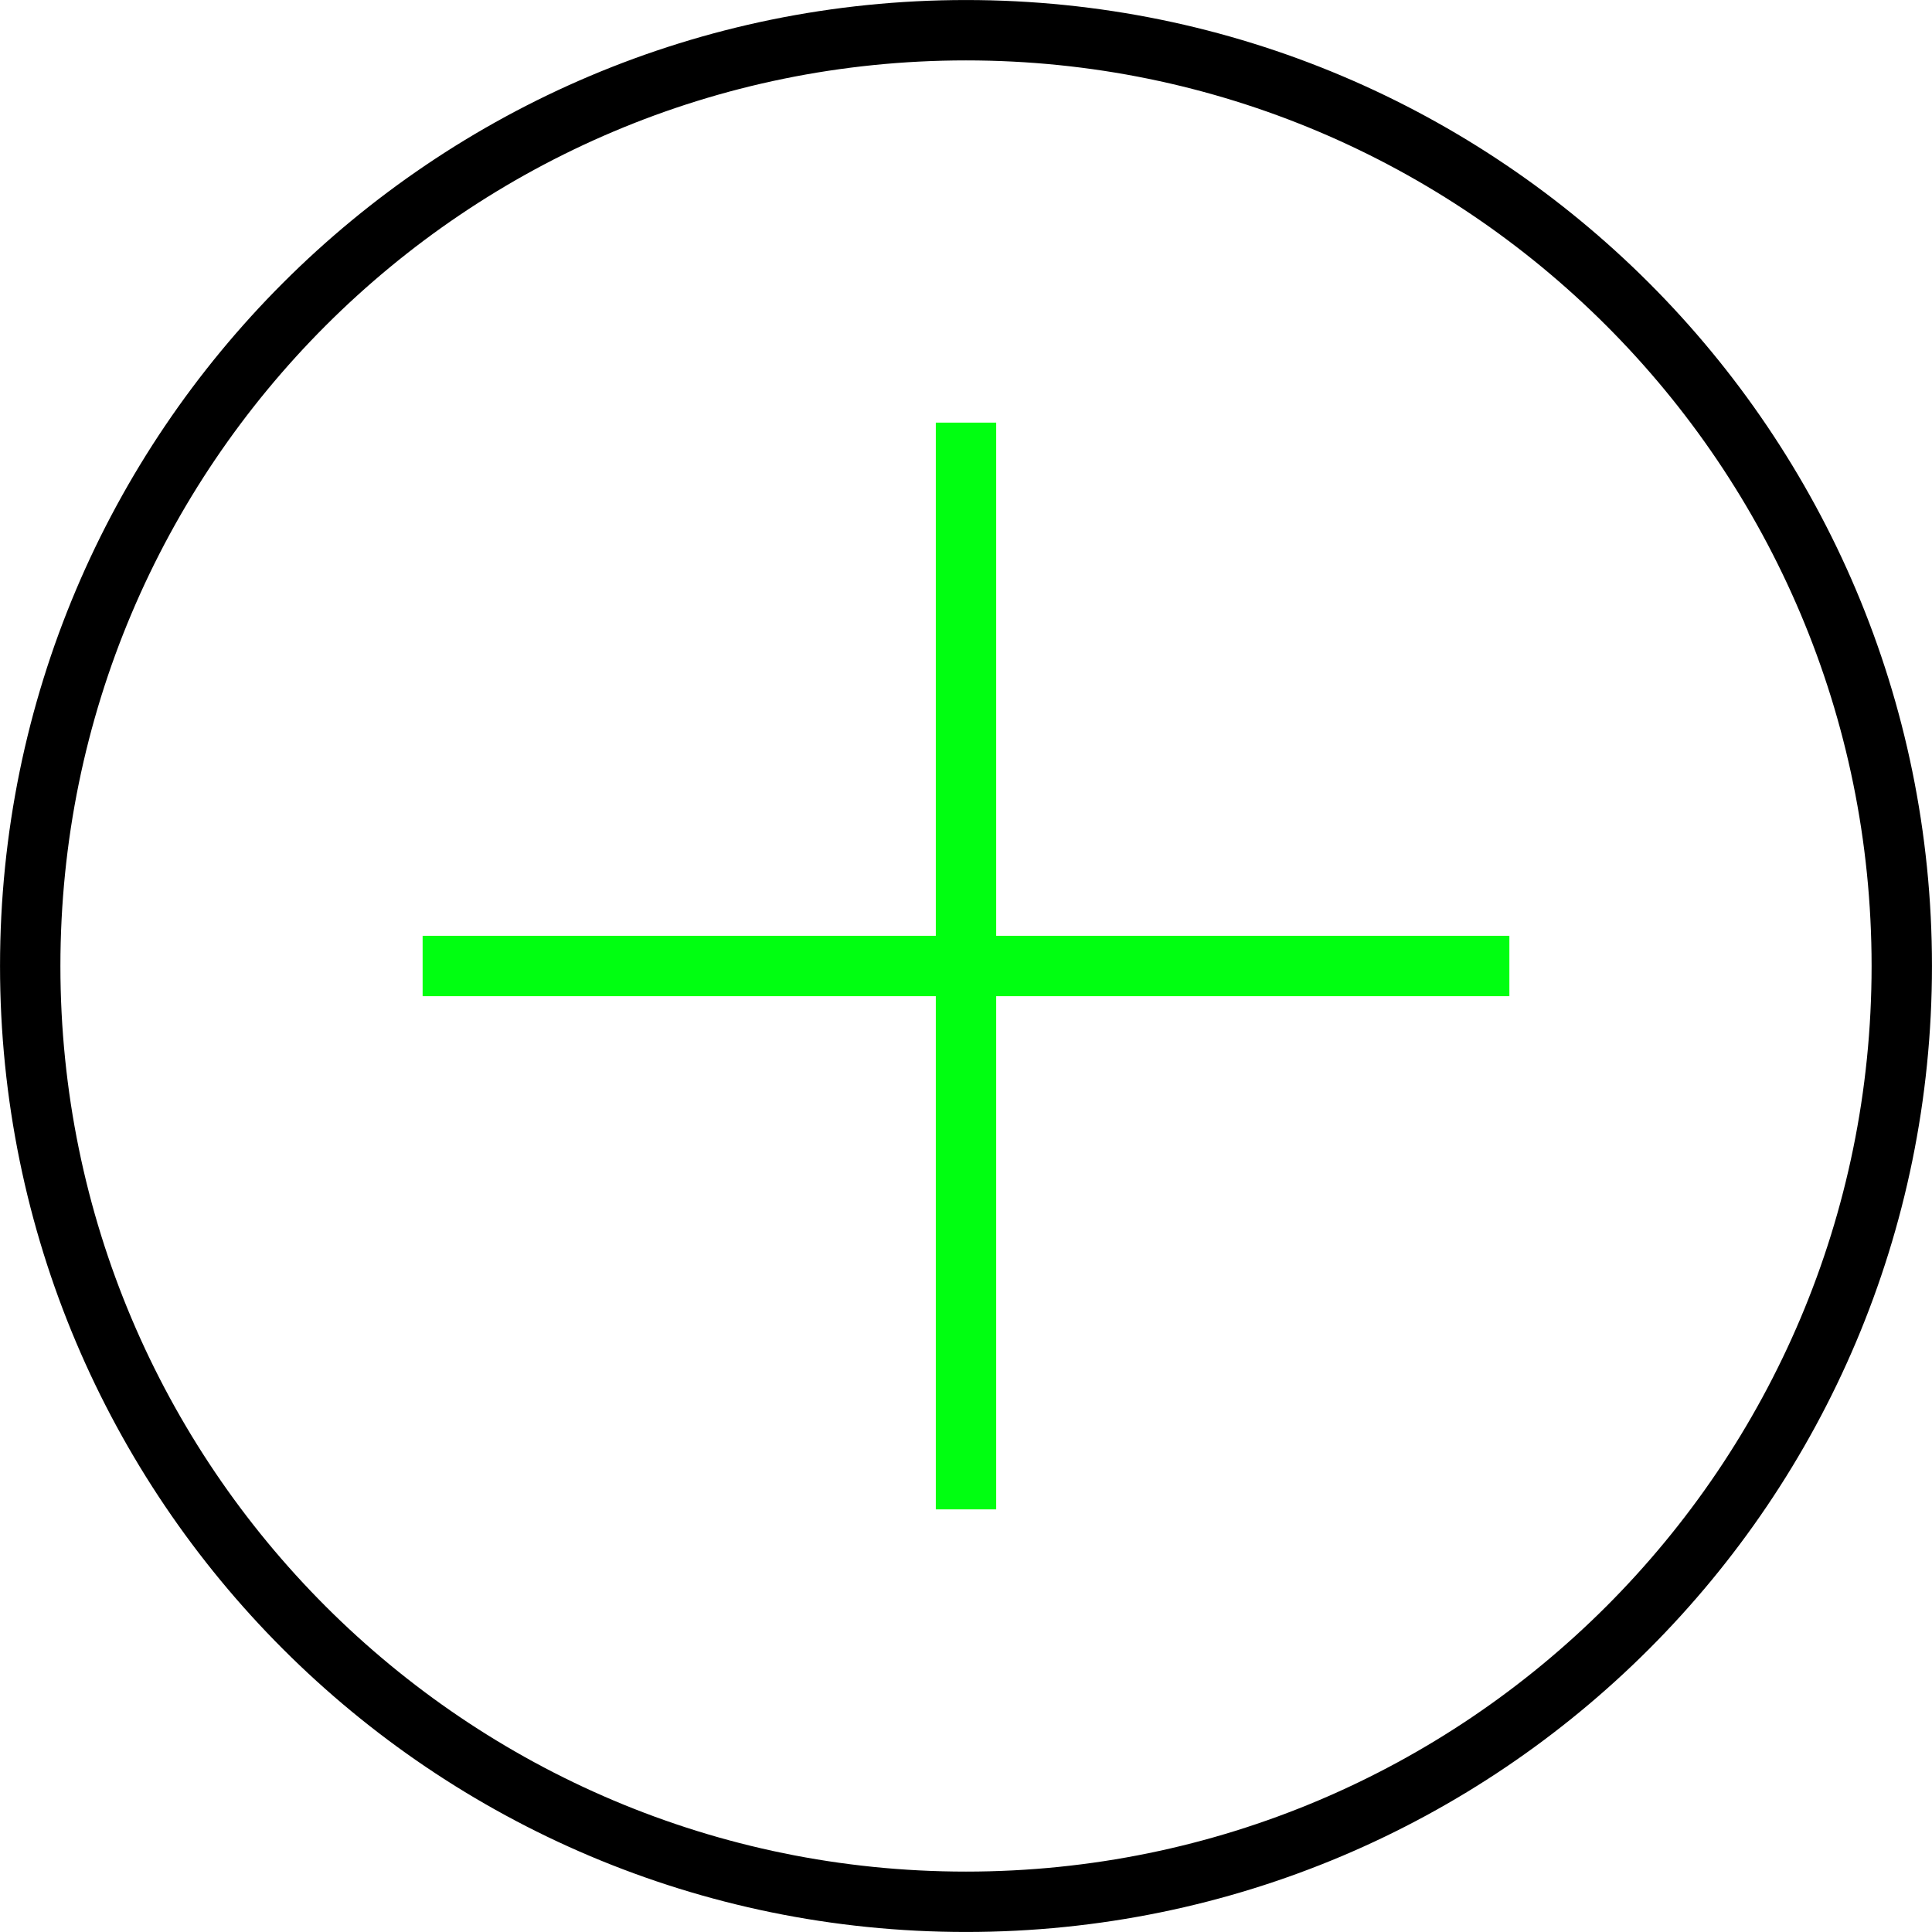
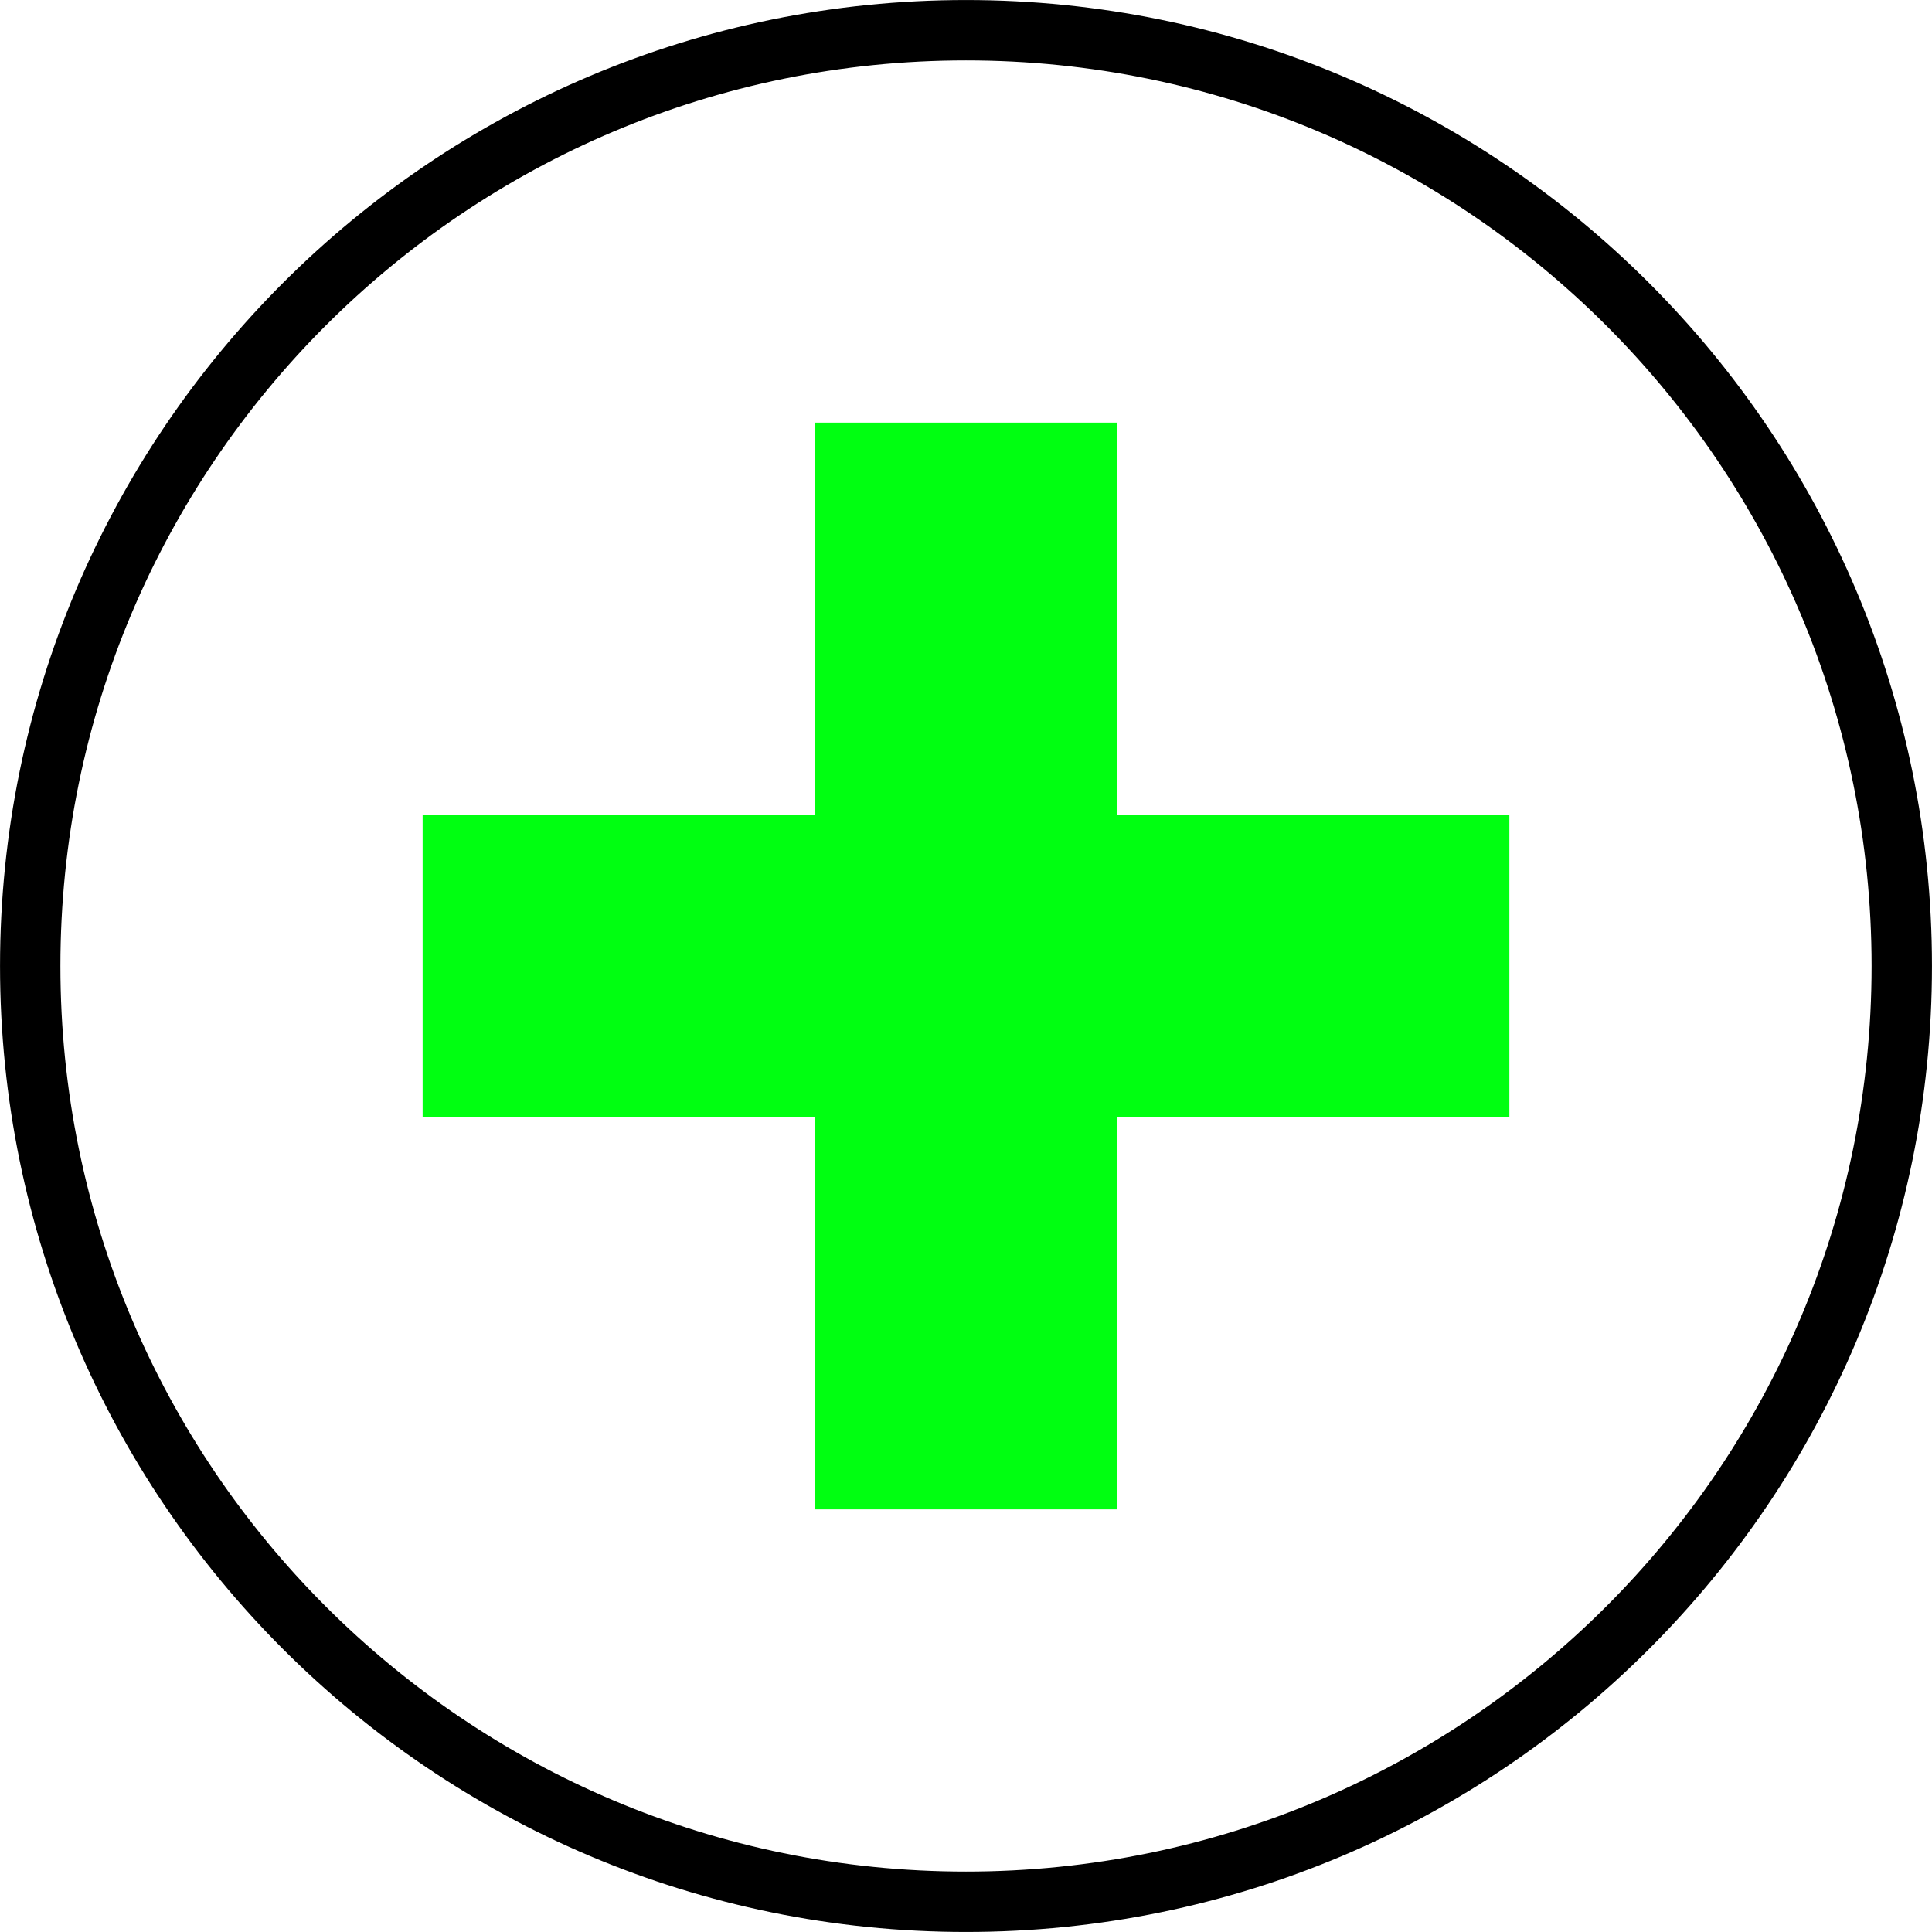
<svg xmlns="http://www.w3.org/2000/svg" version="1.1" id="Layer_1" x="0px" y="0px" width="64px" height="64px" viewBox="0 0 64 64" enable-background="new 0 0 64 64" xml:space="preserve">
  <g>
-     <line fill="none" stroke="#00ff11" stroke-width="2" stroke-miterlimit="10" x1="32" y1="50" x2="32" y2="14" id="id_104" />
-     <line fill="none" stroke="#00ff11" stroke-width="2" stroke-miterlimit="10" x1="14" y1="32" x2="50" y2="32" id="id_105" />
+     <line fill="none" stroke="#00ff11" stroke-width="10" stroke-miterlimit="10" x1="32" y1="50" x2="32" y2="14" id="id_104" />
+     <line fill="none" stroke="#00ff11" stroke-width="10" stroke-miterlimit="10" x1="14" y1="32" x2="50" y2="32" id="id_105" />
  </g>
  <g>
    <circle fill="none" stroke="#000000" stroke-width="2" stroke-miterlimit="10" cx="32" cy="32" r="30.999" id="id_106" />
  </g>
</svg>
